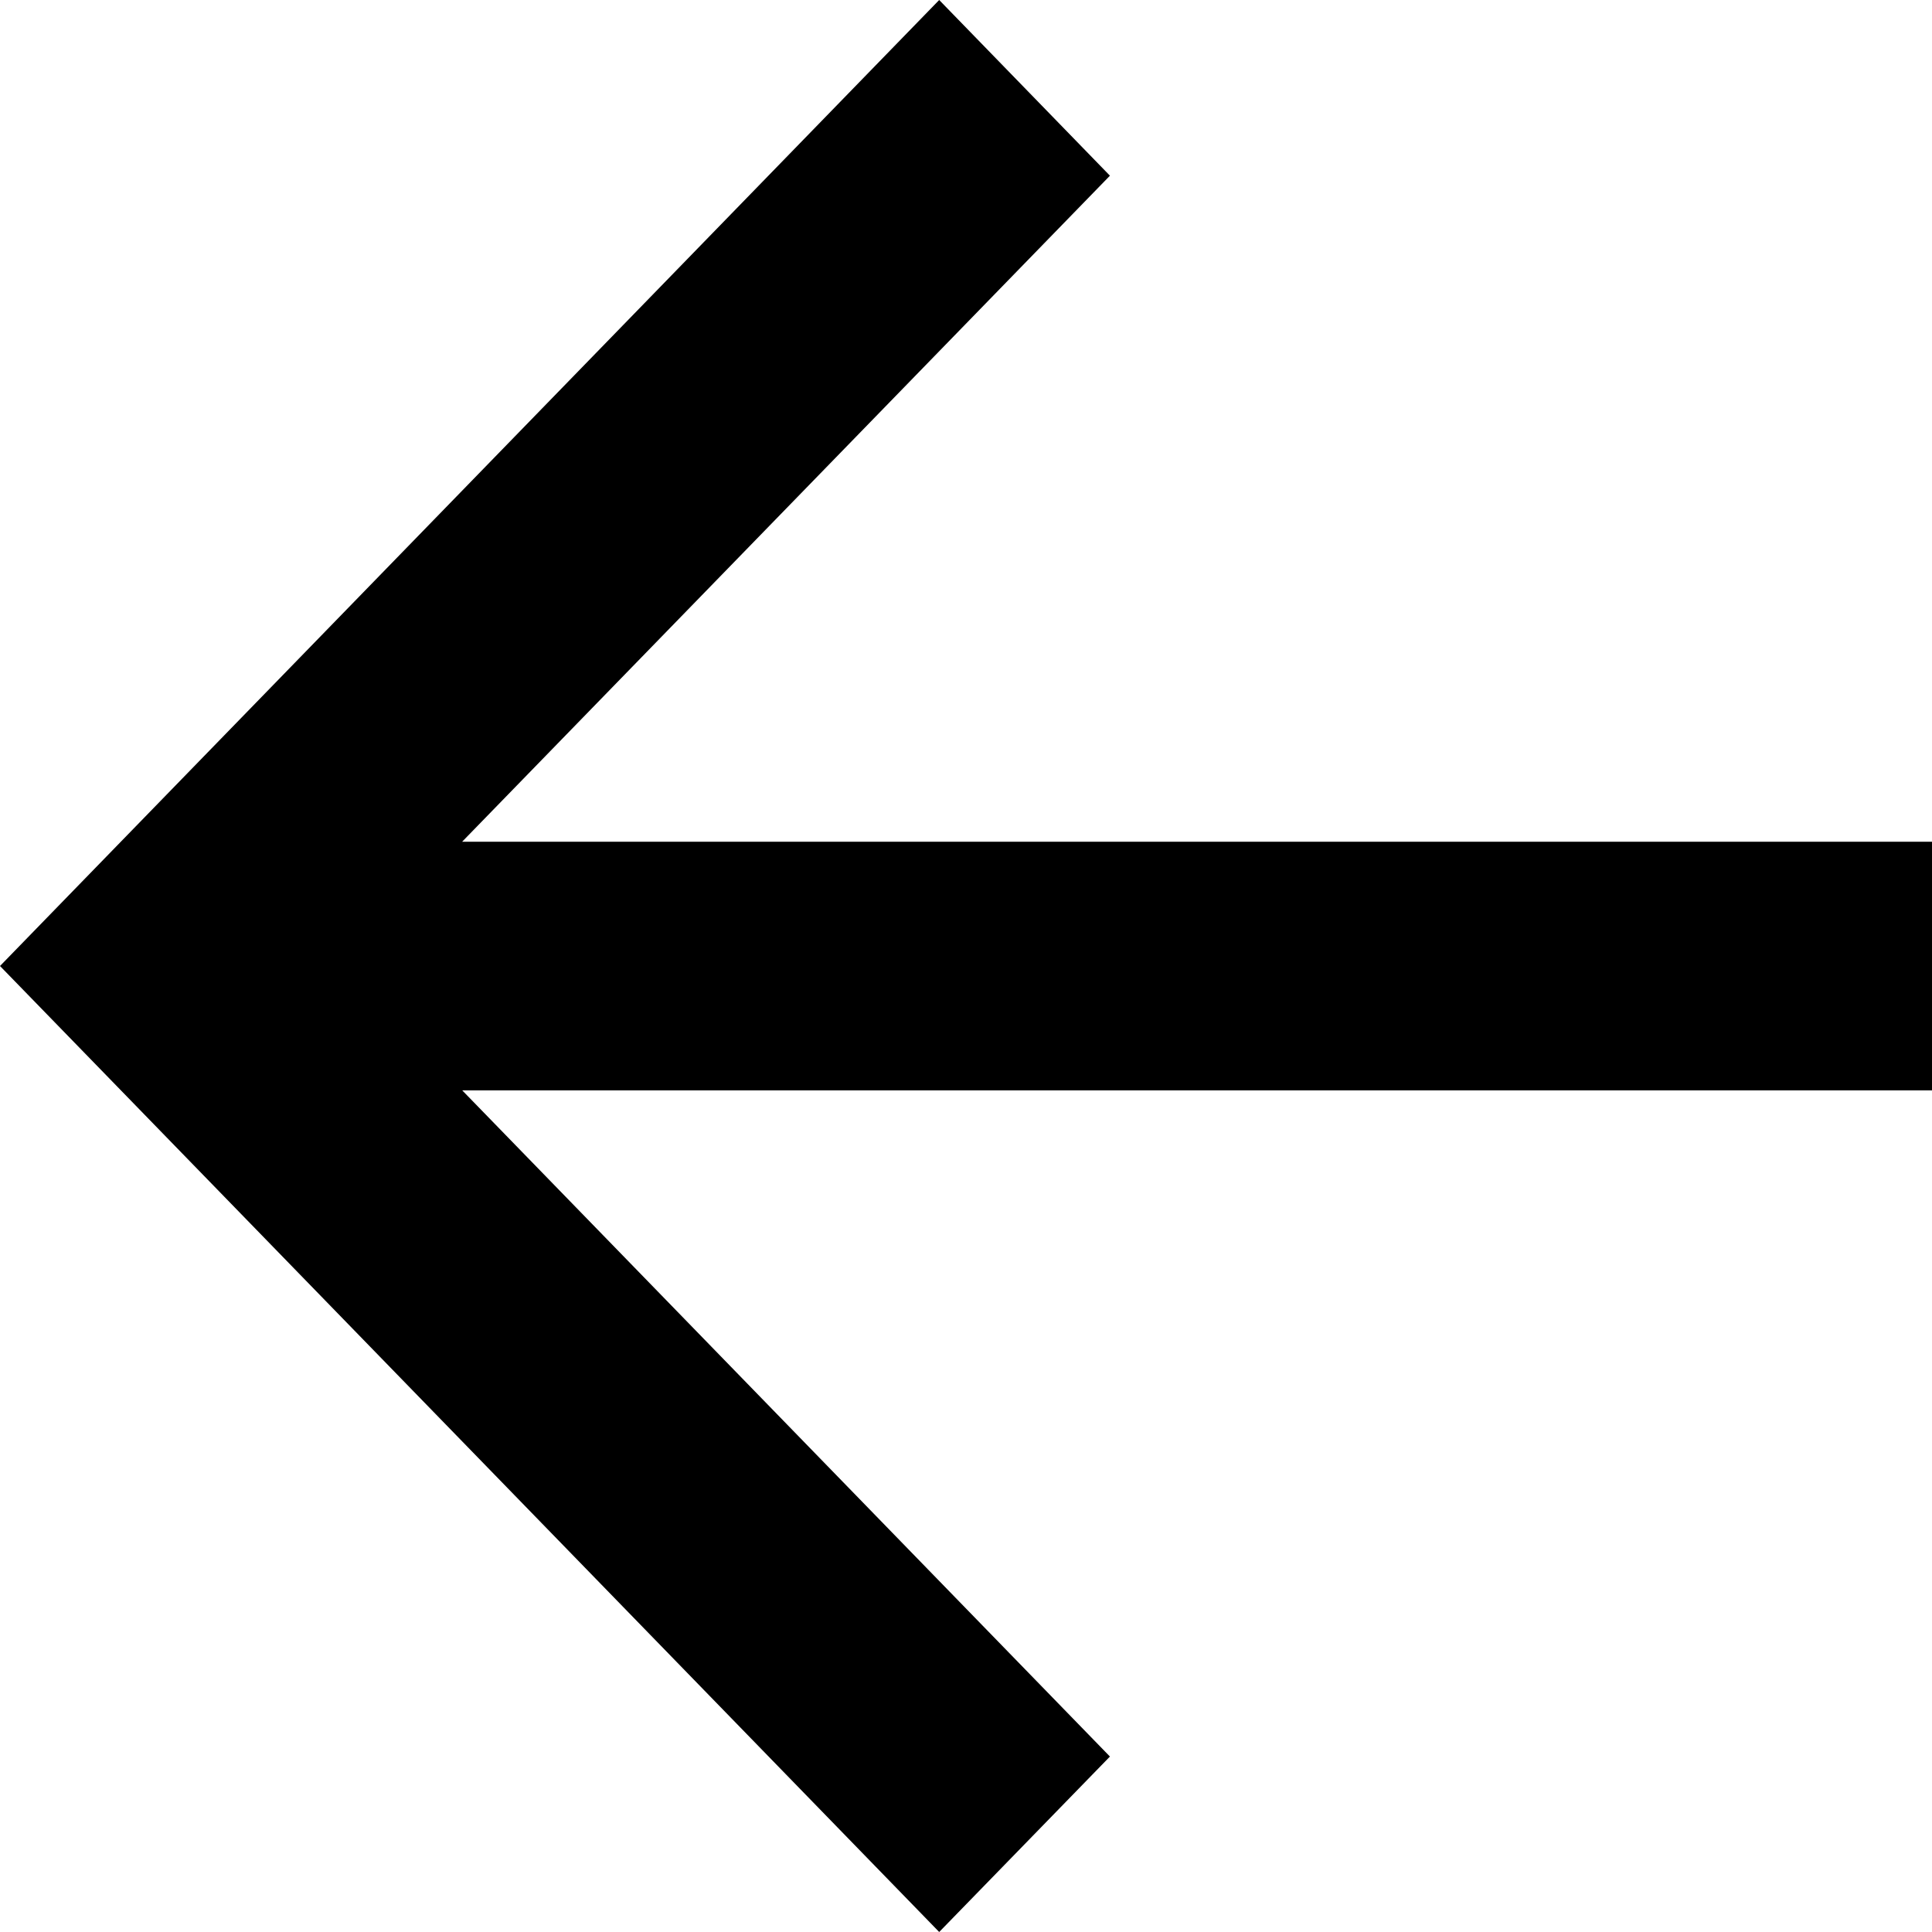
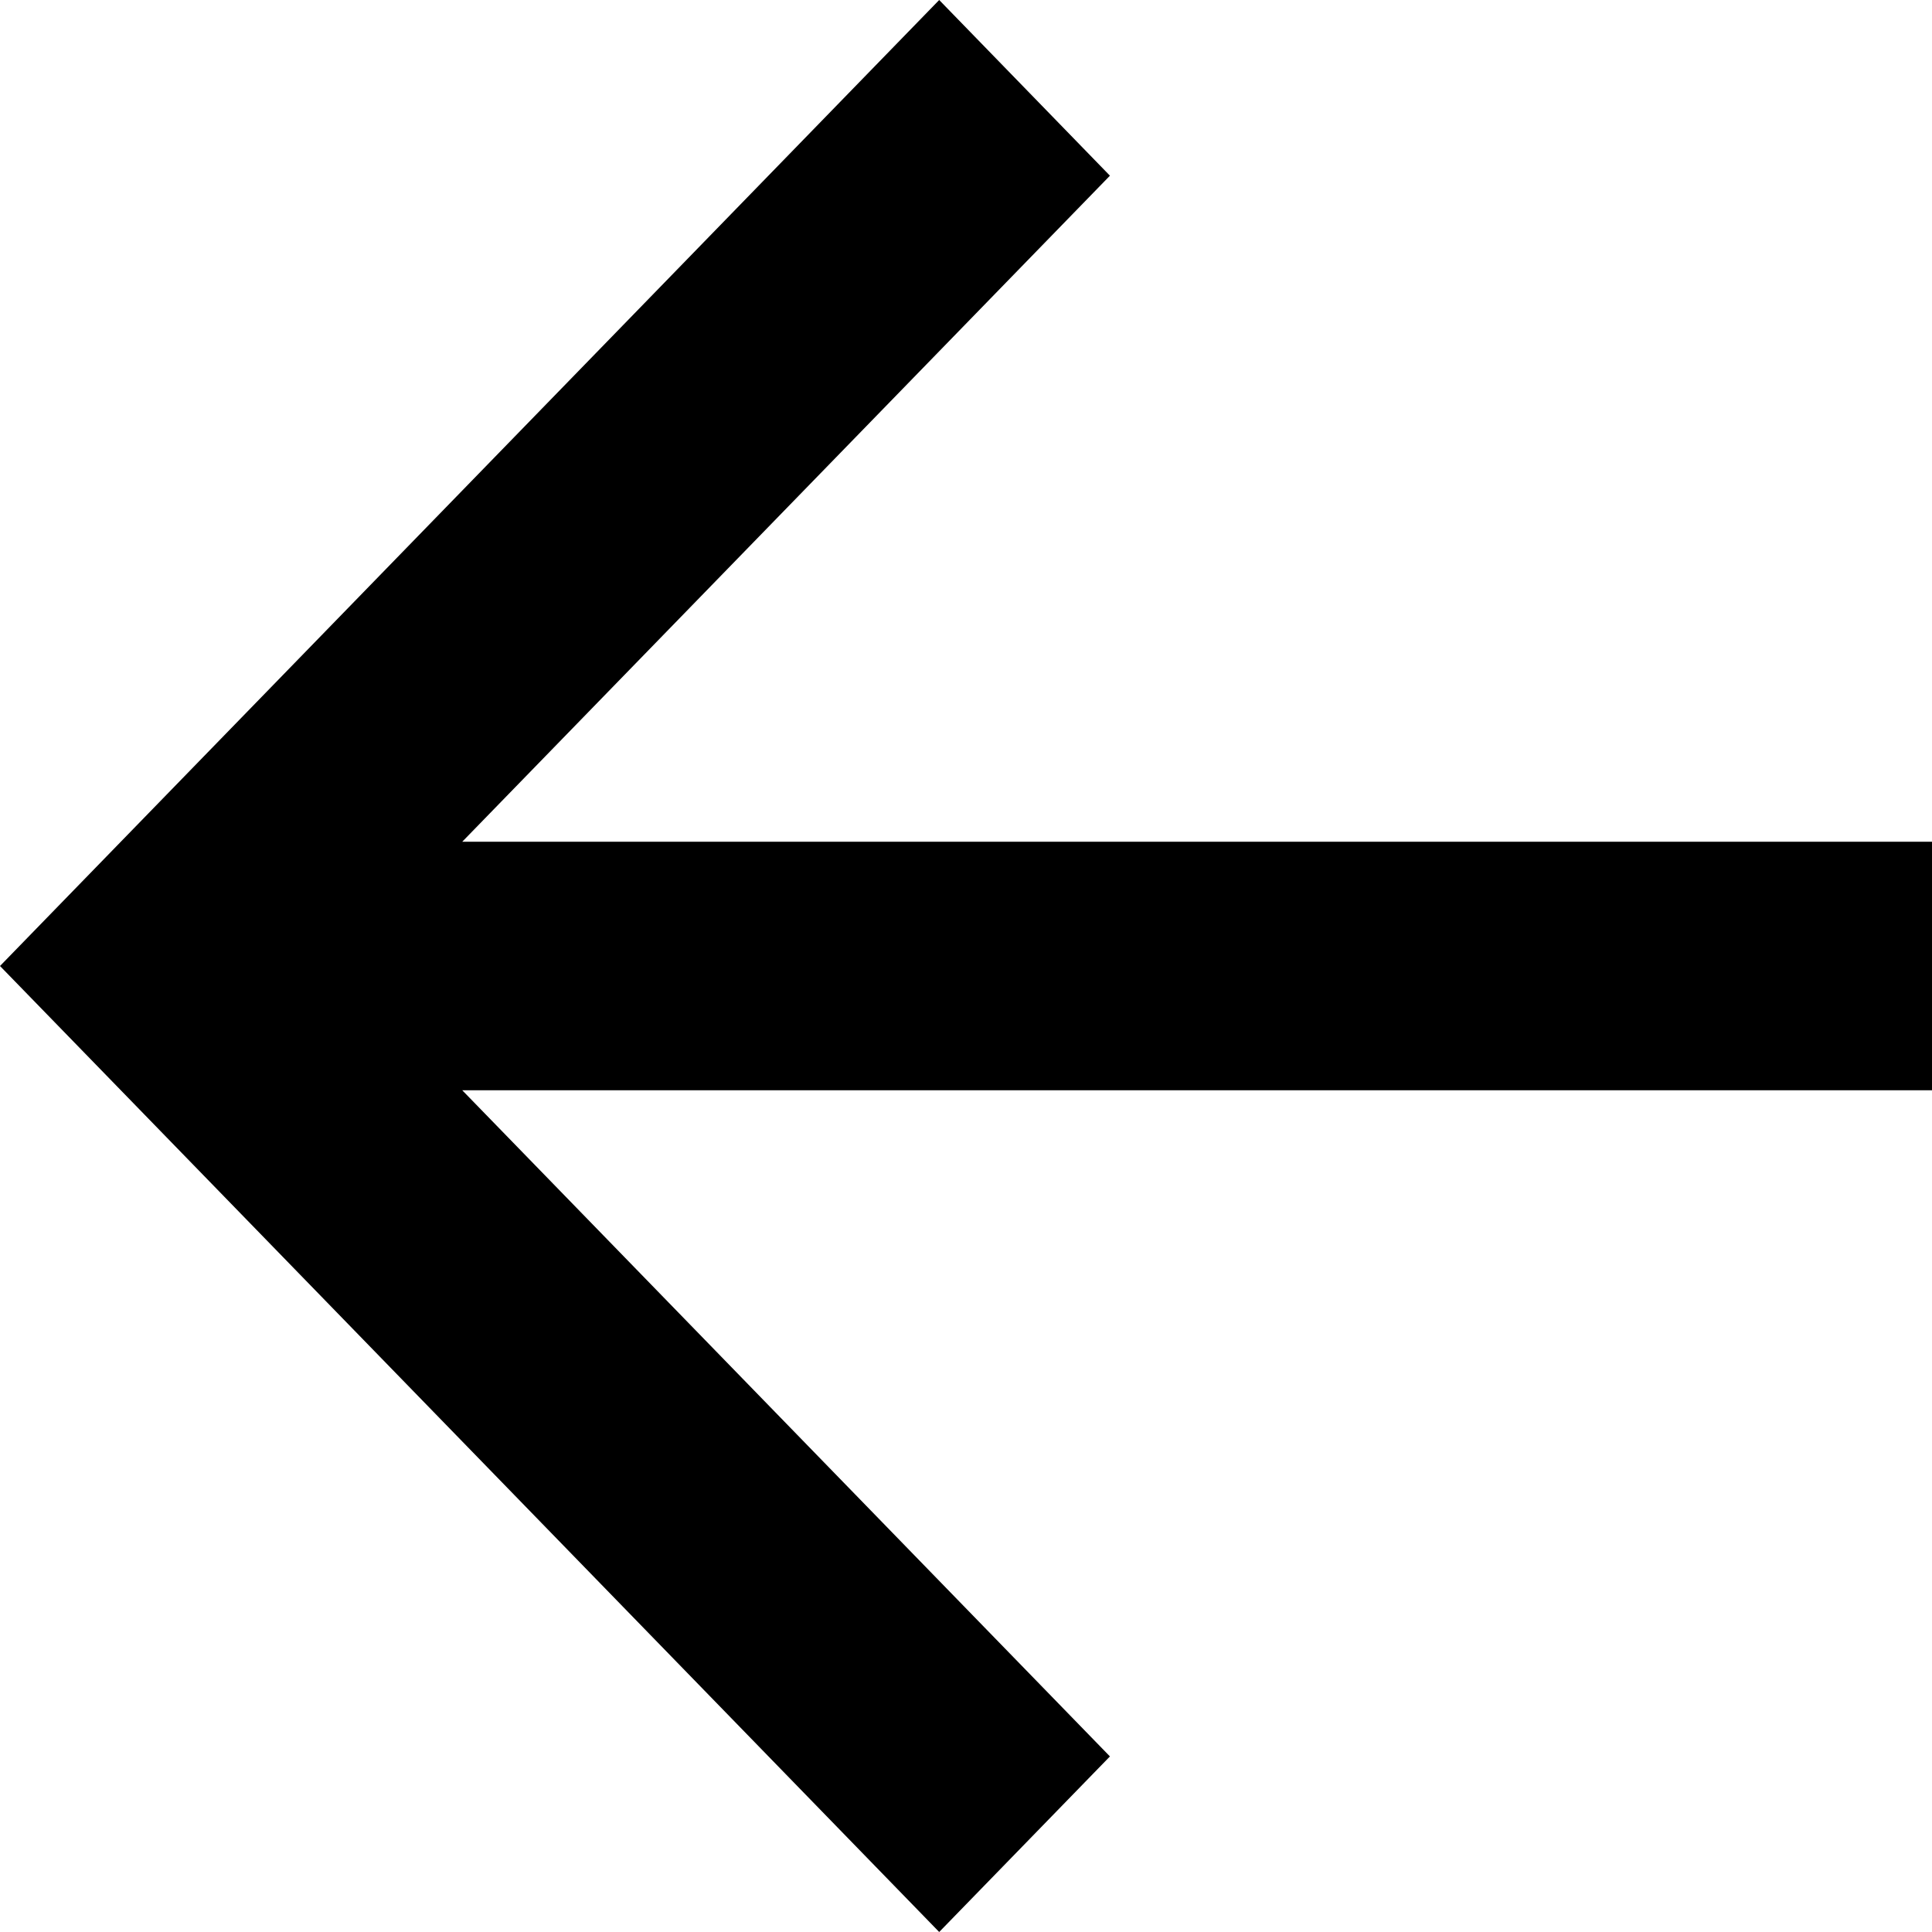
- <svg xmlns="http://www.w3.org/2000/svg" width="16" height="16" fill="none">
-   <path d="M3.828 6.971H16V9.03H3.828l5.364 5.517L7.778 16 0 8l7.778-8 1.414 1.455L3.828 6.97z" fill="currentColor" />
+ <svg xmlns="http://www.w3.org/2000/svg" width="16" height="16" viewBox="0 0 16 16" fill="none">
+   <path d="M3.828 6.971L16 6.971L16 9.029L3.828 9.029L9.192 14.546L7.778 16L0 8L7.778 0L9.192 1.455L3.828 6.971Z" fill="currentColor" />
</svg>
